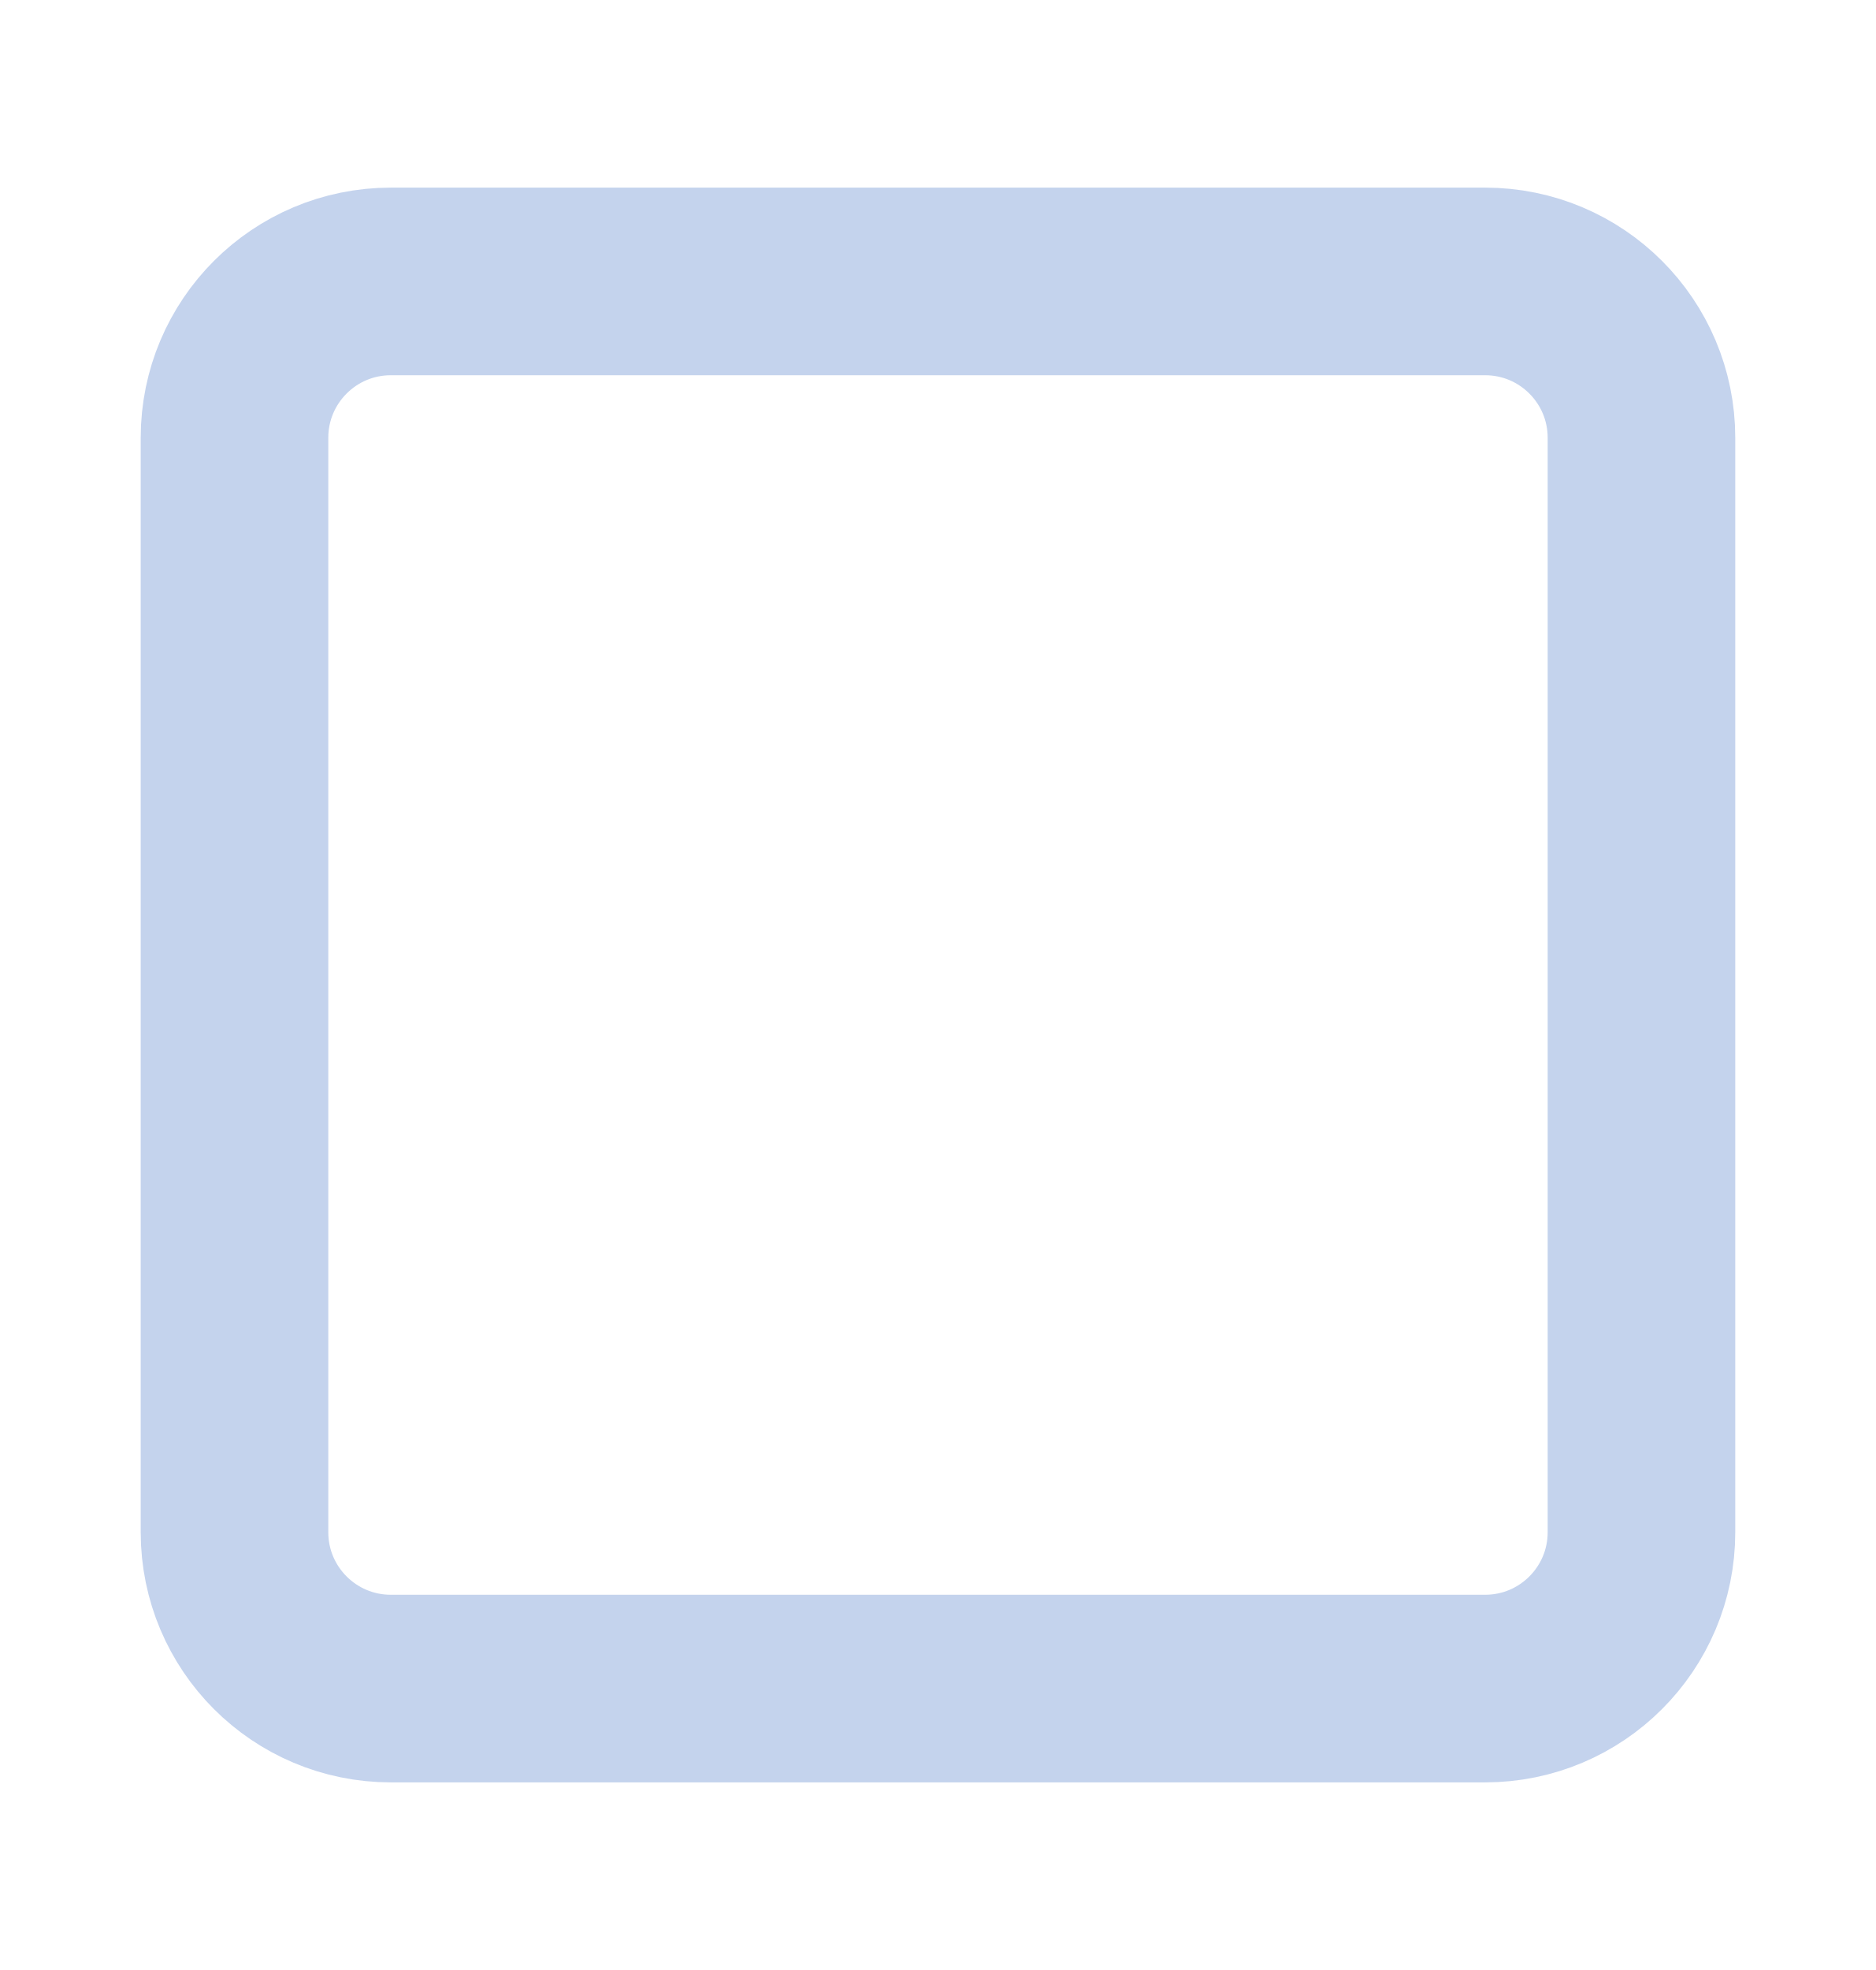
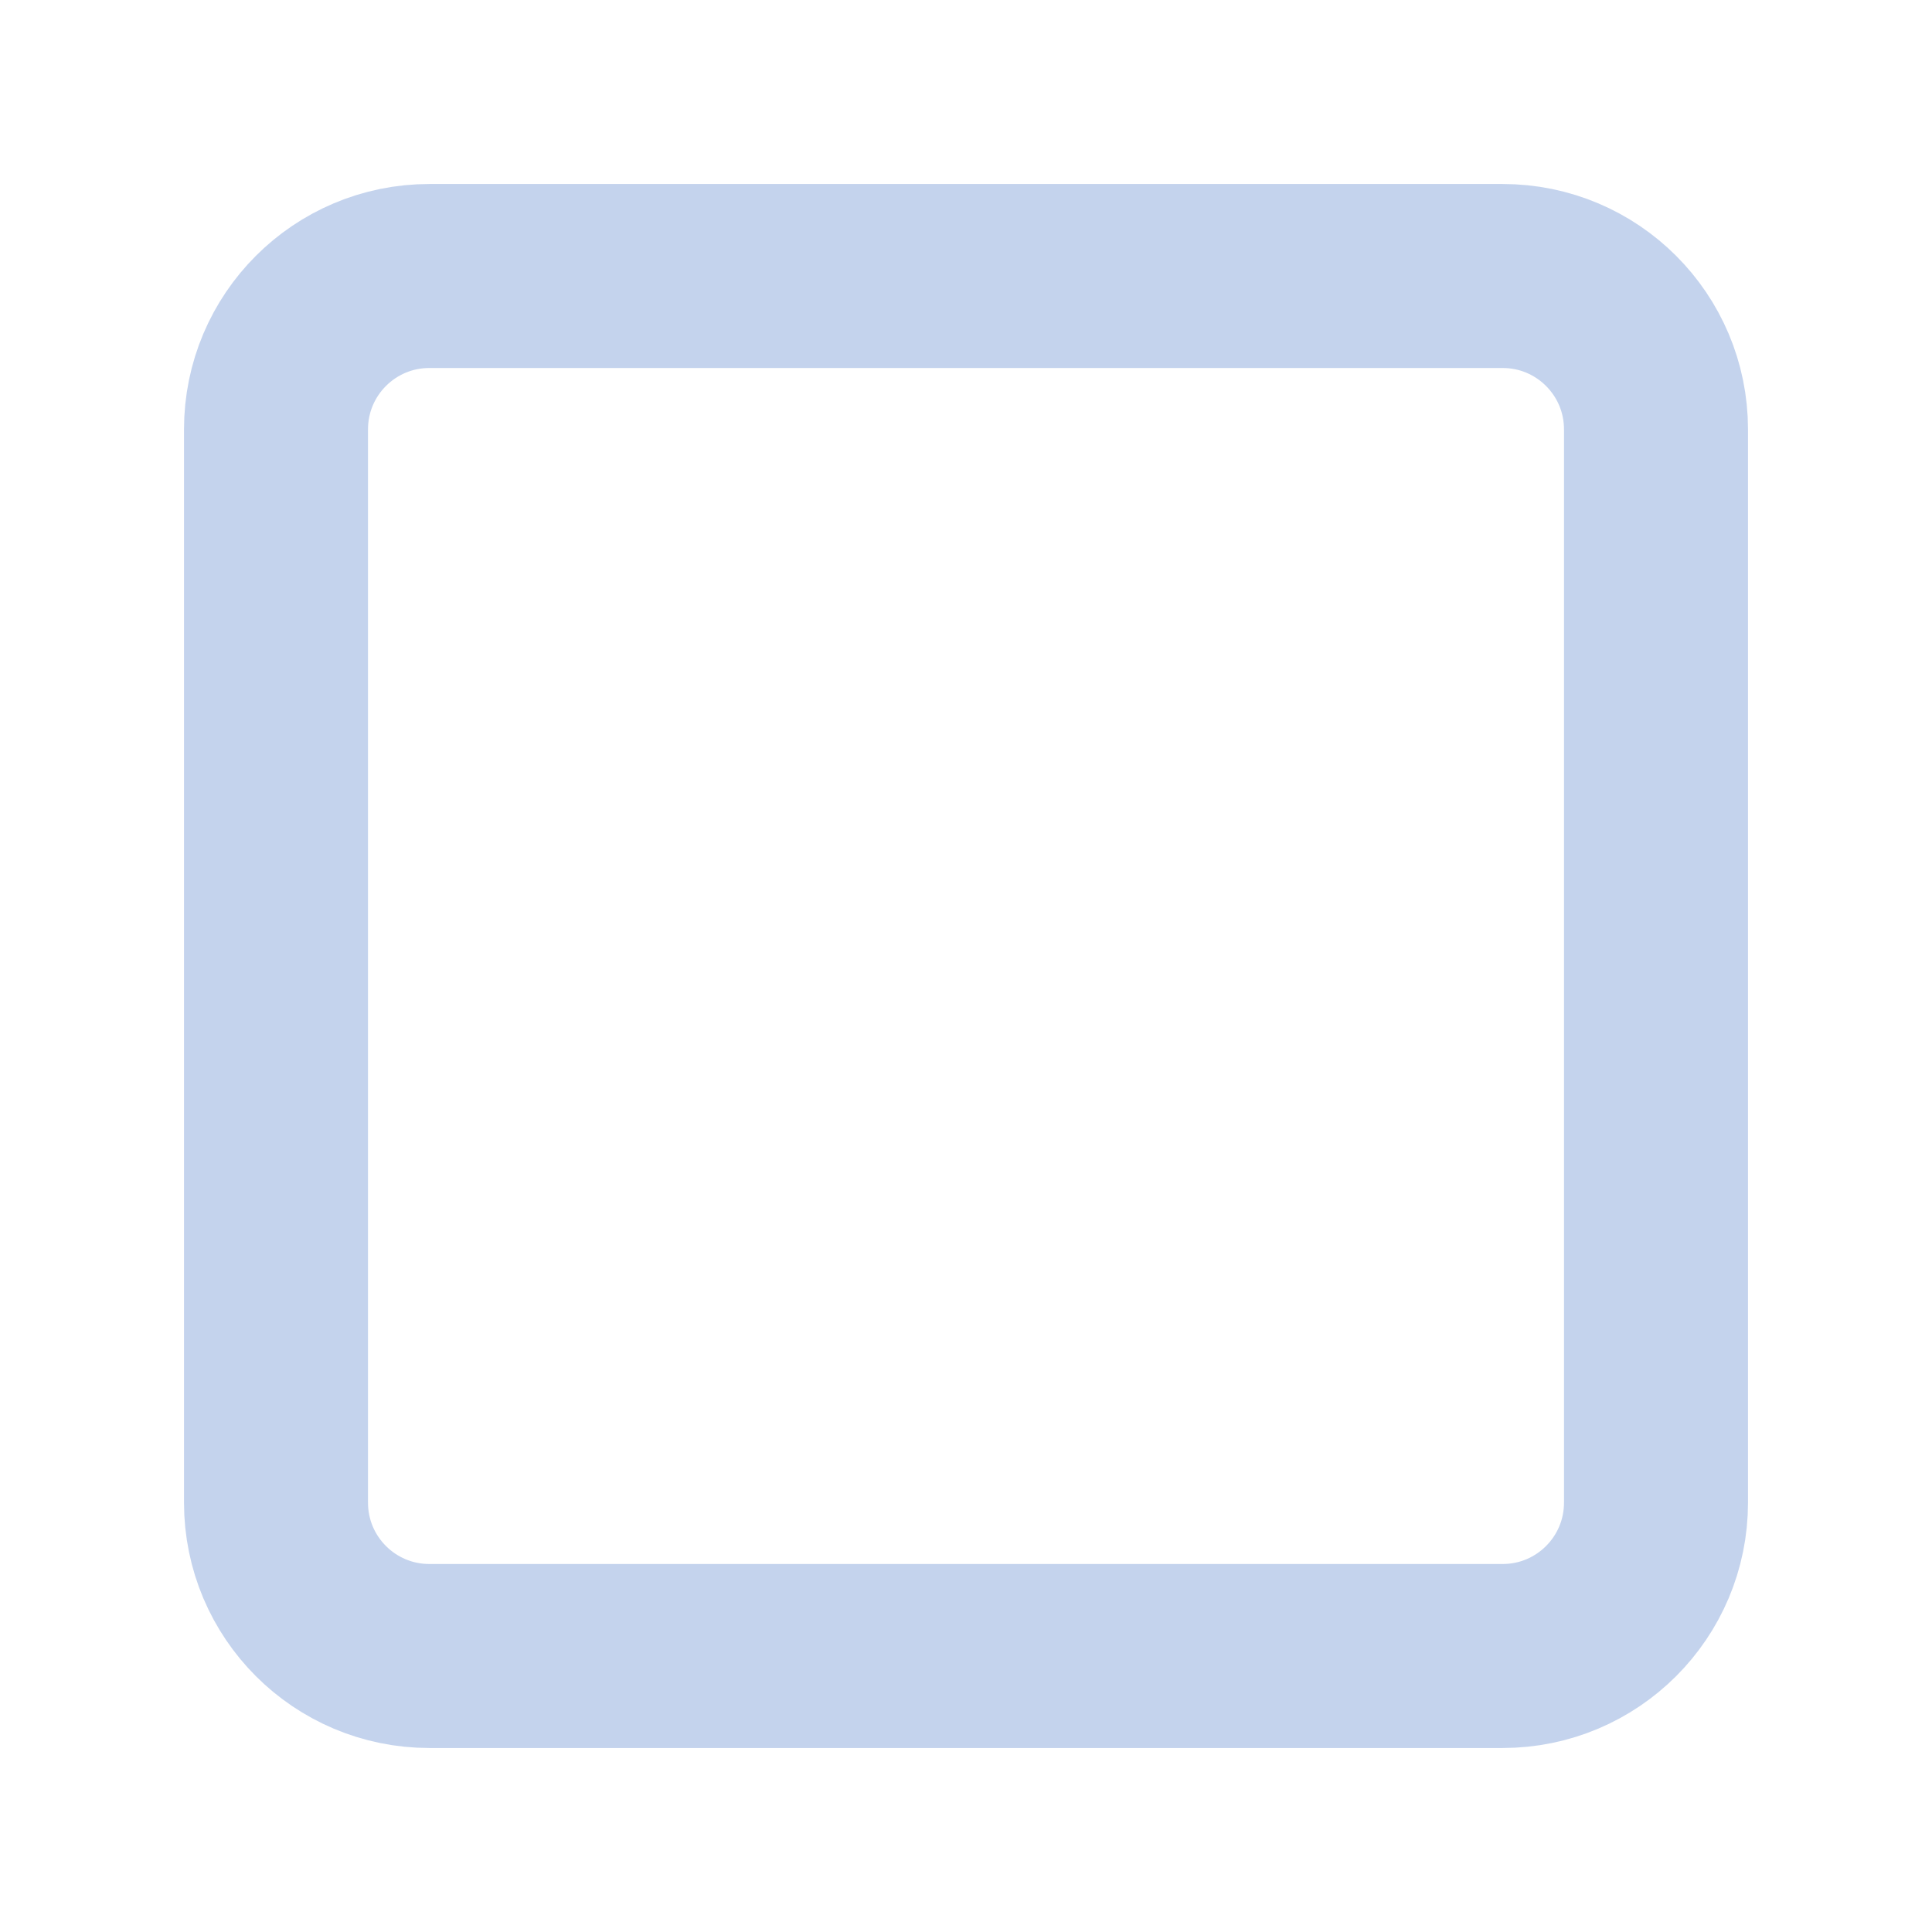
- <svg xmlns="http://www.w3.org/2000/svg" width="20" height="21" viewBox="0 0 20 21" fill="none">
+ <svg xmlns="http://www.w3.org/2000/svg" width="21" height="21" viewBox="0 0 20 21" fill="none">
  <path d="M15.833 3H4.167C3.246 3 2.5 3.746 2.5 4.667V16.333C2.5 17.254 3.246 18 4.167 18H15.833C16.754 18 17.5 17.254 17.5 16.333V4.667C17.5 3.746 16.754 3 15.833 3Z" stroke="#C4D3ED" stroke-width="2" stroke-linecap="round" stroke-linejoin="round" />
</svg>
